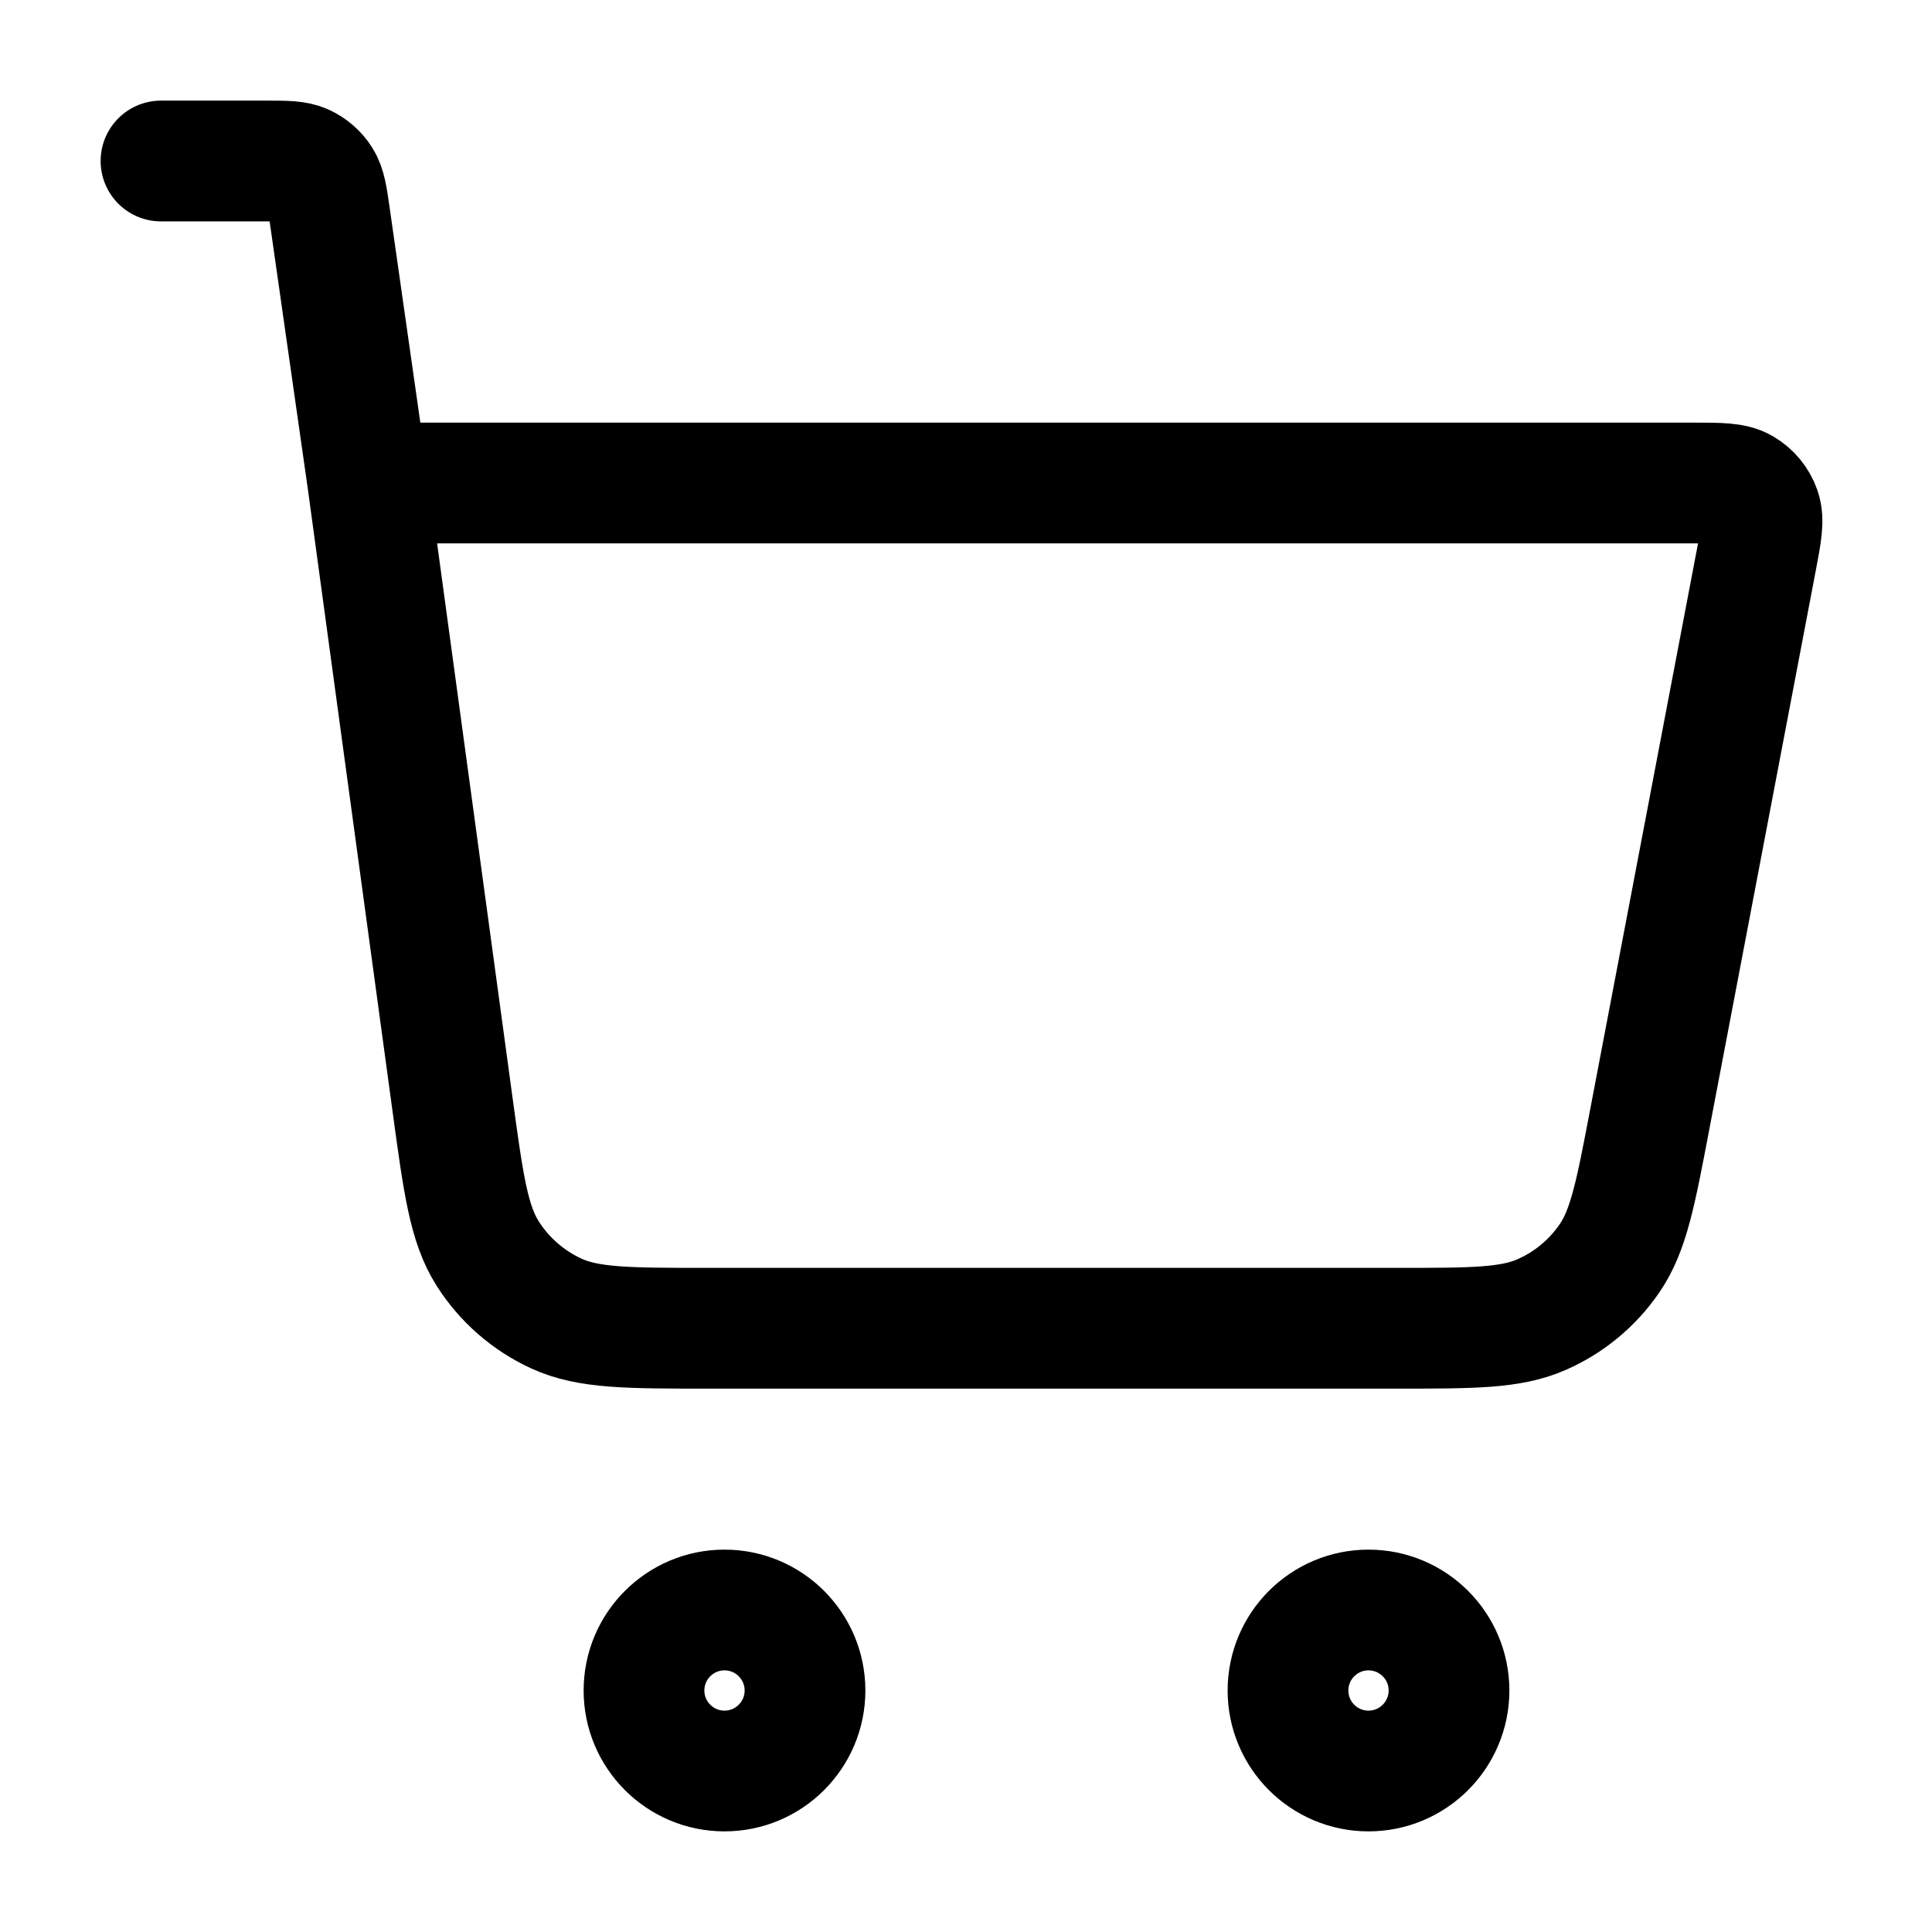
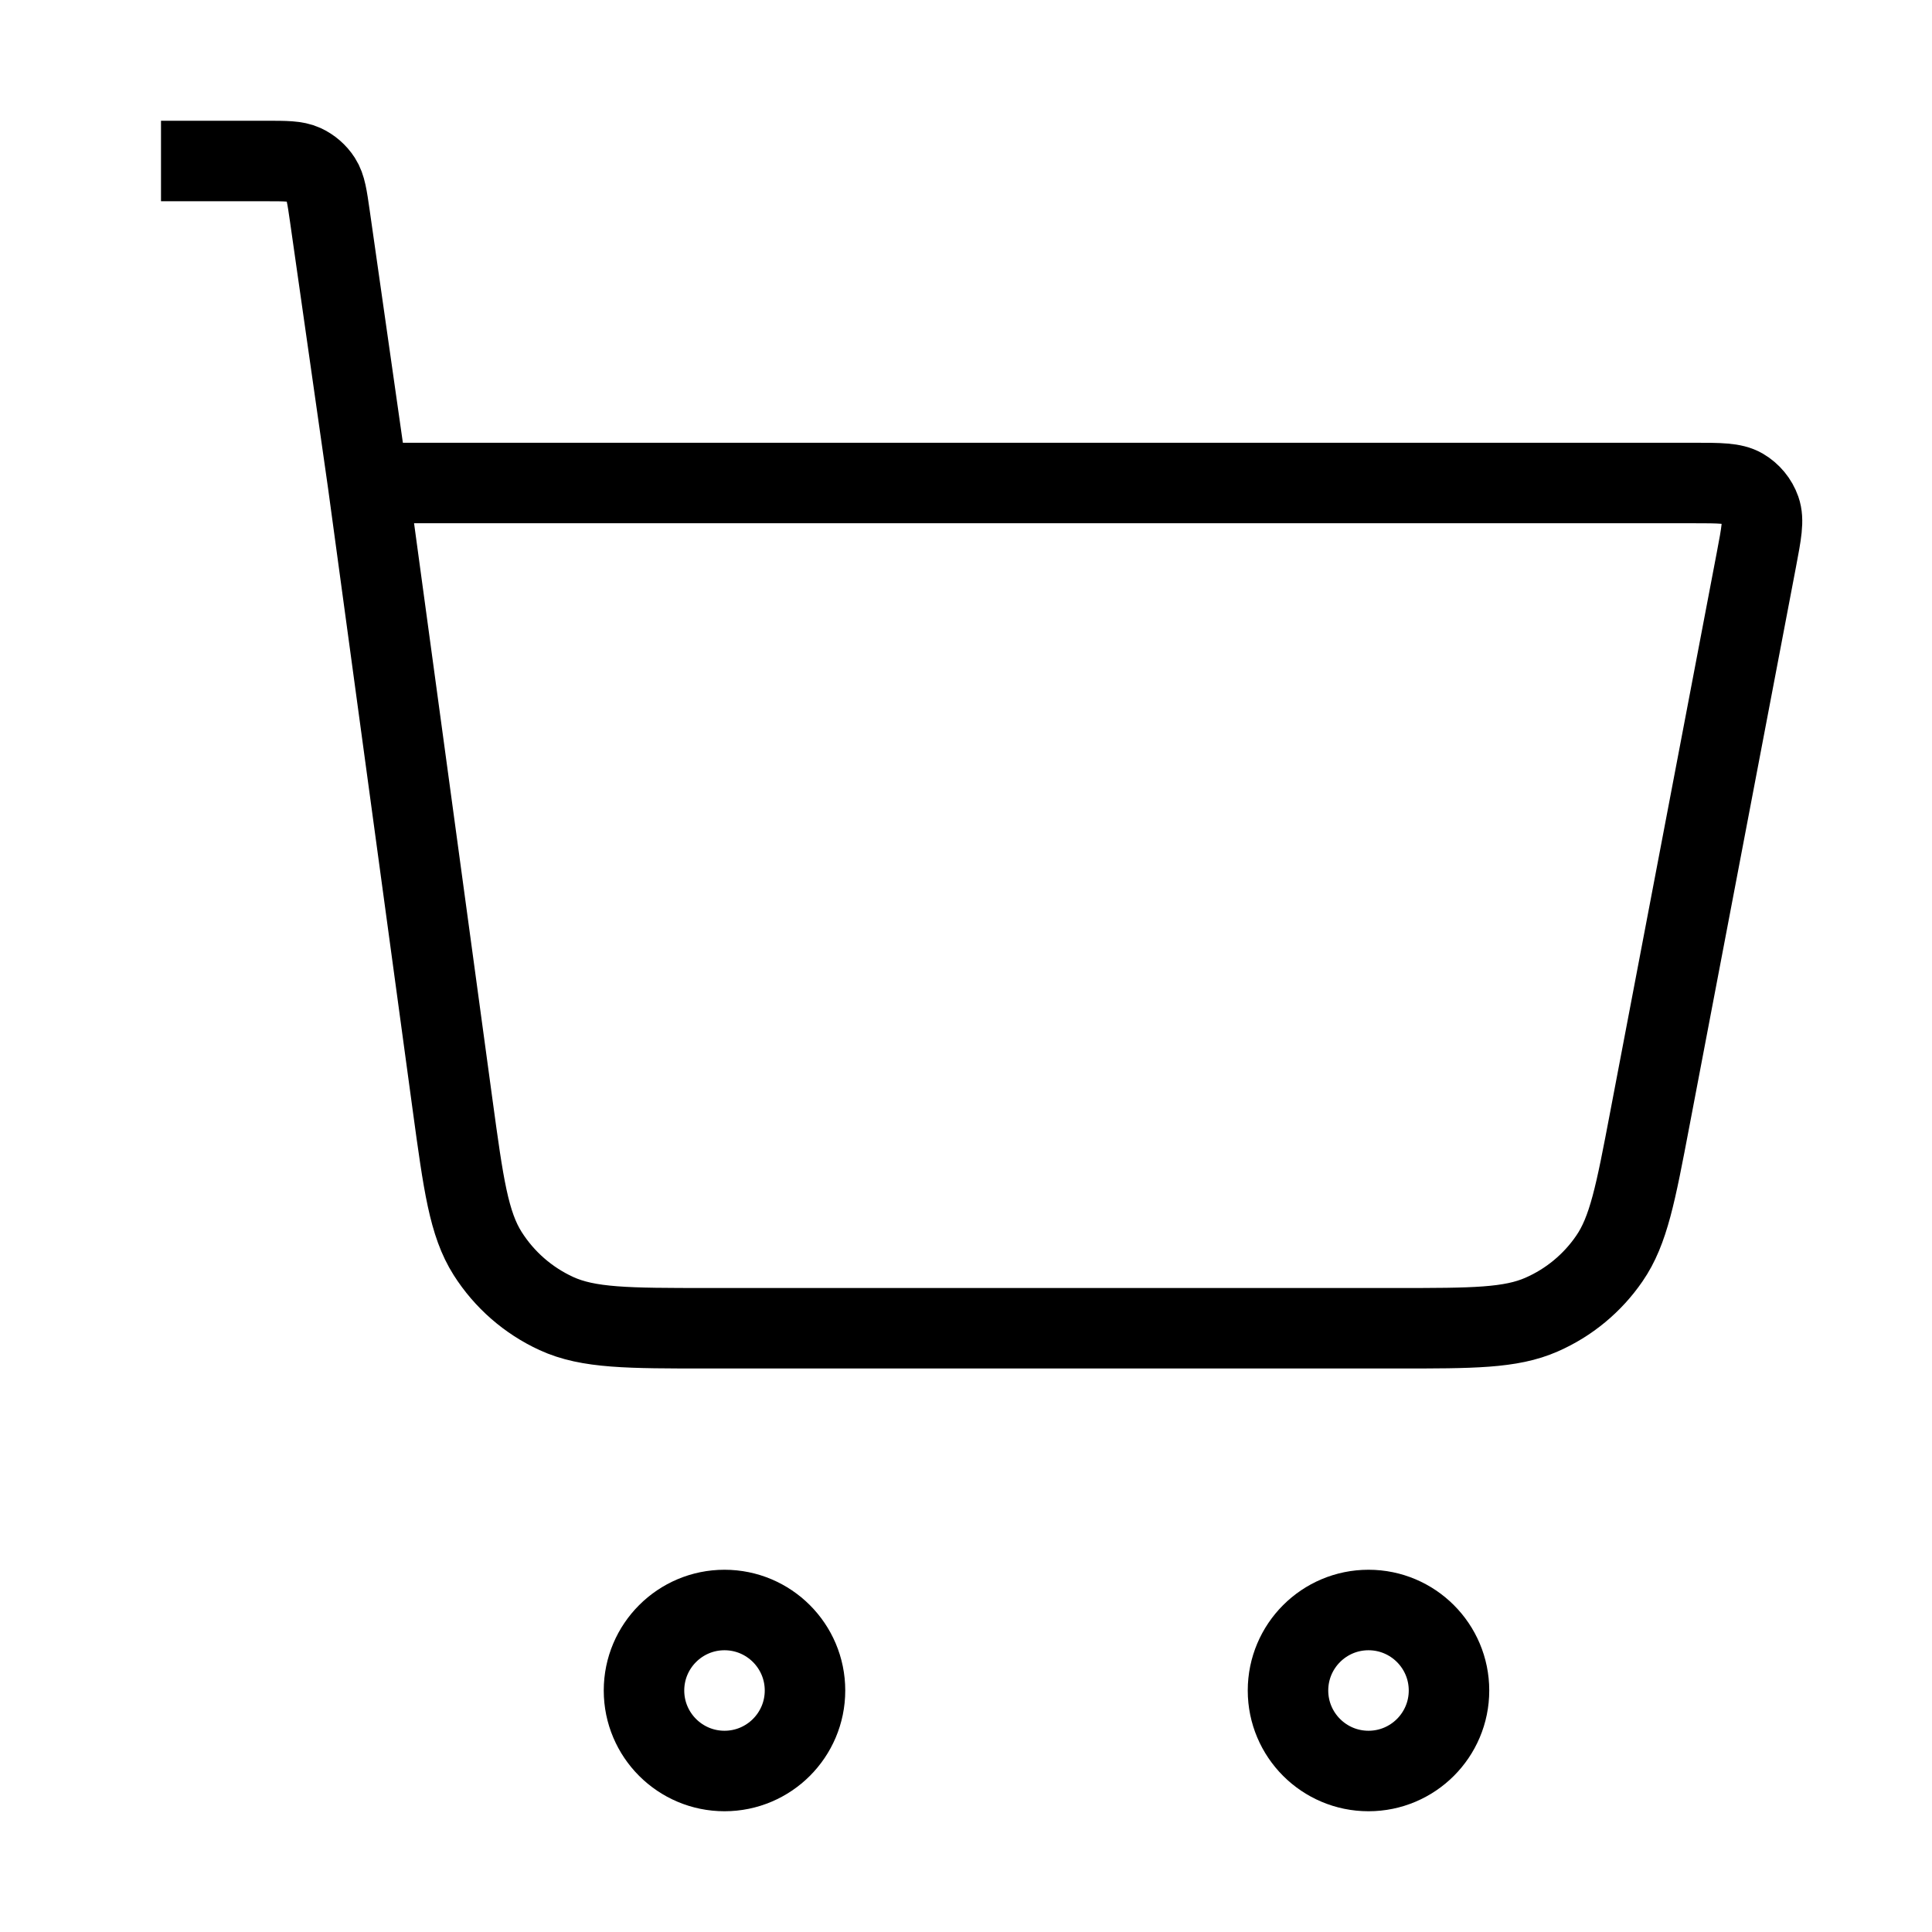
<svg xmlns="http://www.w3.org/2000/svg" width="24" height="24" viewBox="0 0 24 24" fill="none">
-   <path d="M2 2H3.306C3.552 2 3.675 2 3.774 2.045C3.861 2.085 3.935 2.149 3.987 2.23C4.046 2.322 4.063 2.443 4.098 2.687L4.571 6M4.571 6L5.623 13.731C5.757 14.713 5.824 15.203 6.058 15.572C6.265 15.898 6.561 16.156 6.911 16.317C7.309 16.5 7.804 16.5 8.794 16.5H17.352C18.294 16.5 18.766 16.5 19.151 16.33C19.491 16.181 19.782 15.94 19.992 15.634C20.231 15.288 20.319 14.825 20.495 13.899L21.819 6.95C21.881 6.624 21.912 6.461 21.867 6.333C21.828 6.222 21.75 6.128 21.648 6.068C21.531 6 21.365 6 21.033 6H4.571ZM10 21C10 21.552 9.552 22 9 22C8.448 22 8 21.552 8 21C8 20.448 8.448 20 9 20C9.552 20 10 20.448 10 21ZM18 21C18 21.552 17.552 22 17 22C16.448 22 16 21.552 16 21C16 20.448 16.448 20 17 20C17.552 20 18 20.448 18 21Z" stroke="black" stroke-width="1.5" stroke-linecap="round" stroke-linejoin="round" />
+   <path d="M2 2H3.306C3.552 2 3.675 2 3.774 2.045C3.861 2.085 3.935 2.149 3.987 2.23C4.046 2.322 4.063 2.443 4.098 2.687L4.571 6M4.571 6L5.623 13.731C5.757 14.713 5.824 15.203 6.058 15.572C6.265 15.898 6.561 16.156 6.911 16.317C7.309 16.5 7.804 16.5 8.794 16.5H17.352C18.294 16.5 18.766 16.5 19.151 16.33C19.491 16.181 19.782 15.94 19.992 15.634C20.231 15.288 20.319 14.825 20.495 13.899L21.819 6.95C21.881 6.624 21.912 6.461 21.867 6.333C21.828 6.222 21.75 6.128 21.648 6.068C21.531 6 21.365 6 21.033 6H4.571ZM10 21C10 21.552 9.552 22 9 22C8.448 22 8 21.552 8 21C8 20.448 8.448 20 9 20C9.552 20 10 20.448 10 21ZM18 21C18 21.552 17.552 22 17 22C16.448 22 16 21.552 16 21C16 20.448 16.448 20 17 20C17.552 20 18 20.448 18 21Z" stroke="black" strokeWidth="1.5" strokeLinecap="round" strokeLinejoin="round" />
</svg>
